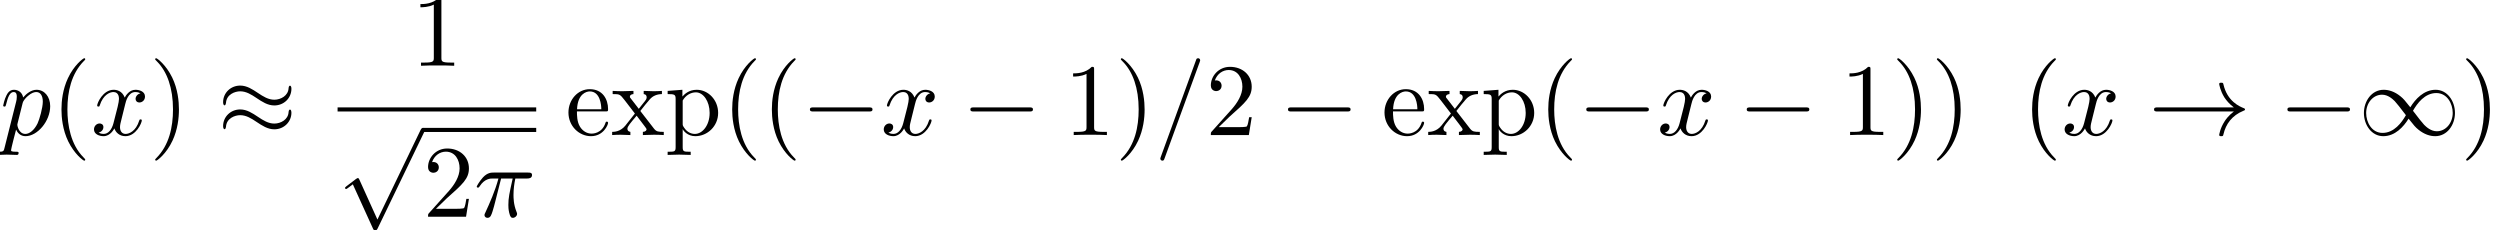
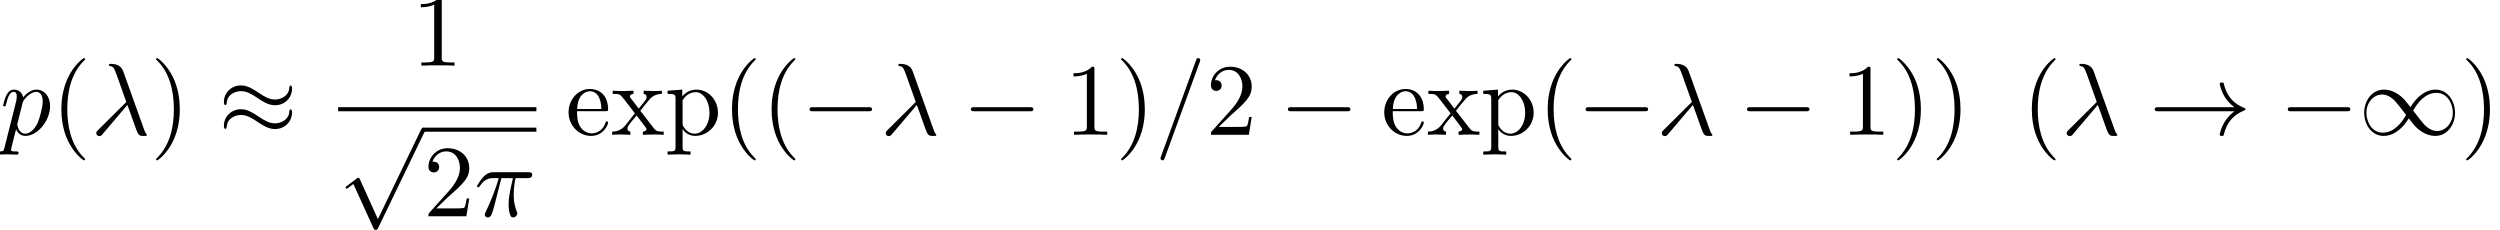
- <svg xmlns="http://www.w3.org/2000/svg" xmlns:xlink="http://www.w3.org/1999/xlink" height="22.366pt" version="1.1" viewBox="103.753 55.071 243.17 22.366" width="243.17pt">
+ <svg xmlns="http://www.w3.org/2000/svg" xmlns:xlink="http://www.w3.org/1999/xlink" height="22.366pt" version="1.1" viewBox="103.517 55.071 243.639 22.366" width="243.639pt">
  <defs>
    <path d="M6.565 -2.291C6.735 -2.291 6.914 -2.291 6.914 -2.491S6.735 -2.69 6.565 -2.69H1.176C1.006 -2.69 0.827 -2.69 0.827 -2.491S1.006 -2.291 1.176 -2.291H6.565Z" id="g0-0" />
    <path d="M7.193 -4.503C7.193 -4.712 7.123 -4.802 7.054 -4.802C7.014 -4.802 6.924 -4.762 6.914 -4.533C6.874 -3.846 6.177 -3.437 5.529 -3.437C4.951 -3.437 4.453 -3.746 3.935 -4.095C3.397 -4.453 2.859 -4.812 2.212 -4.812C1.285 -4.812 0.548 -4.105 0.548 -3.188C0.548 -2.969 0.628 -2.889 0.687 -2.889C0.787 -2.889 0.827 -3.078 0.827 -3.118C0.877 -3.955 1.694 -4.254 2.212 -4.254C2.79 -4.254 3.288 -3.945 3.806 -3.597C4.344 -3.238 4.882 -2.879 5.529 -2.879C6.456 -2.879 7.193 -3.587 7.193 -4.503ZM7.193 -2.172C7.193 -2.461 7.073 -2.481 7.054 -2.481C7.014 -2.481 6.924 -2.431 6.914 -2.212C6.874 -1.524 6.177 -1.116 5.529 -1.116C4.951 -1.116 4.453 -1.425 3.935 -1.773C3.397 -2.132 2.859 -2.491 2.212 -2.491C1.285 -2.491 0.548 -1.783 0.548 -0.867C0.548 -0.648 0.628 -0.568 0.687 -0.568C0.787 -0.568 0.827 -0.757 0.827 -0.797C0.877 -1.634 1.694 -1.933 2.212 -1.933C2.79 -1.933 3.288 -1.624 3.806 -1.275C4.344 -0.917 4.882 -0.558 5.529 -0.558C6.476 -0.558 7.193 -1.295 7.193 -2.172Z" id="g0-25" />
    <path d="M8.309 -2.291C7.761 -1.873 7.492 -1.465 7.412 -1.335C6.964 -0.648 6.884 -0.02 6.884 -0.01C6.884 0.11 7.004 0.11 7.083 0.11C7.253 0.11 7.263 0.09 7.303 -0.09C7.532 -1.066 8.12 -1.903 9.245 -2.361C9.365 -2.401 9.395 -2.421 9.395 -2.491S9.335 -2.59 9.315 -2.6C8.877 -2.77 7.671 -3.268 7.293 -4.941C7.263 -5.061 7.253 -5.091 7.083 -5.091C7.004 -5.091 6.884 -5.091 6.884 -4.971C6.884 -4.951 6.974 -4.324 7.392 -3.656C7.592 -3.357 7.88 -3.009 8.309 -2.69H0.907C0.727 -2.69 0.548 -2.69 0.548 -2.491S0.727 -2.291 0.907 -2.291H8.309Z" id="g0-33" />
    <path d="M5.061 -2.7C4.523 -3.377 4.403 -3.527 4.095 -3.776C3.537 -4.224 2.979 -4.403 2.471 -4.403C1.305 -4.403 0.548 -3.308 0.548 -2.142C0.548 -0.996 1.285 0.11 2.431 0.11S4.403 -0.797 4.892 -1.594C5.43 -0.917 5.549 -0.767 5.858 -0.518C6.416 -0.07 6.974 0.11 7.482 0.11C8.648 0.11 9.405 -0.986 9.405 -2.152C9.405 -3.298 8.668 -4.403 7.522 -4.403S5.549 -3.497 5.061 -2.7ZM5.32 -2.361C5.729 -3.078 6.466 -4.085 7.592 -4.085C8.648 -4.085 9.186 -3.049 9.186 -2.152C9.186 -1.176 8.518 -0.369 7.641 -0.369C7.064 -0.369 6.615 -0.787 6.406 -0.996C6.157 -1.265 5.928 -1.574 5.32 -2.361ZM4.633 -1.933C4.224 -1.215 3.487 -0.209 2.361 -0.209C1.305 -0.209 0.767 -1.245 0.767 -2.142C0.767 -3.118 1.435 -3.925 2.311 -3.925C2.889 -3.925 3.337 -3.507 3.547 -3.298C3.796 -3.029 4.025 -2.72 4.633 -1.933Z" id="g0-49" />
    <path d="M3.875 8.518L2.122 4.643C2.052 4.483 2.002 4.483 1.973 4.483C1.963 4.483 1.913 4.483 1.803 4.563L0.857 5.28C0.727 5.38 0.727 5.41 0.727 5.44C0.727 5.489 0.757 5.549 0.827 5.549C0.887 5.549 1.056 5.41 1.166 5.33C1.225 5.28 1.375 5.171 1.484 5.091L3.447 9.405C3.517 9.564 3.567 9.564 3.656 9.564C3.806 9.564 3.836 9.504 3.905 9.365L8.428 0C8.498 -0.139 8.498 -0.179 8.498 -0.199C8.498 -0.299 8.418 -0.399 8.299 -0.399C8.219 -0.399 8.149 -0.349 8.07 -0.189L3.875 8.518Z" id="g0-112" />
    <path d="M3.298 2.391C3.298 2.361 3.298 2.341 3.128 2.172C1.883 0.917 1.564 -0.966 1.564 -2.491C1.564 -4.224 1.943 -5.958 3.168 -7.203C3.298 -7.323 3.298 -7.342 3.298 -7.372C3.298 -7.442 3.258 -7.472 3.198 -7.472C3.098 -7.472 2.202 -6.795 1.614 -5.529C1.106 -4.433 0.986 -3.328 0.986 -2.491C0.986 -1.714 1.096 -0.508 1.644 0.618C2.242 1.843 3.098 2.491 3.198 2.491C3.258 2.491 3.298 2.461 3.298 2.391Z" id="g2-40" />
    <path d="M2.879 -2.491C2.879 -3.268 2.77 -4.473 2.222 -5.599C1.624 -6.824 0.767 -7.472 0.667 -7.472C0.608 -7.472 0.568 -7.432 0.568 -7.372C0.568 -7.342 0.568 -7.323 0.757 -7.143C1.734 -6.157 2.301 -4.573 2.301 -2.491C2.301 -0.787 1.933 0.966 0.697 2.222C0.568 2.341 0.568 2.361 0.568 2.391C0.568 2.451 0.608 2.491 0.667 2.491C0.767 2.491 1.664 1.813 2.252 0.548C2.76 -0.548 2.879 -1.654 2.879 -2.491Z" id="g2-41" />
    <path d="M2.929 -6.376C2.929 -6.615 2.929 -6.635 2.7 -6.635C2.082 -5.998 1.205 -5.998 0.887 -5.998V-5.689C1.086 -5.689 1.674 -5.689 2.192 -5.948V-0.787C2.192 -0.428 2.162 -0.309 1.265 -0.309H0.946V0C1.295 -0.03 2.162 -0.03 2.56 -0.03S3.826 -0.03 4.174 0V-0.309H3.856C2.959 -0.309 2.929 -0.418 2.929 -0.787V-6.376Z" id="g2-49" />
    <path d="M1.265 -0.767L2.321 -1.793C3.875 -3.168 4.473 -3.706 4.473 -4.702C4.473 -5.838 3.577 -6.635 2.361 -6.635C1.235 -6.635 0.498 -5.719 0.498 -4.832C0.498 -4.274 0.996 -4.274 1.026 -4.274C1.196 -4.274 1.544 -4.394 1.544 -4.802C1.544 -5.061 1.365 -5.32 1.016 -5.32C0.936 -5.32 0.917 -5.32 0.887 -5.31C1.116 -5.958 1.654 -6.326 2.232 -6.326C3.138 -6.326 3.567 -5.519 3.567 -4.702C3.567 -3.905 3.068 -3.118 2.521 -2.501L0.608 -0.369C0.498 -0.259 0.498 -0.239 0.498 0H4.194L4.473 -1.734H4.224C4.174 -1.435 4.105 -0.996 4.005 -0.847C3.935 -0.767 3.278 -0.767 3.059 -0.767H1.265Z" id="g2-50" />
    <path d="M1.116 -2.511C1.176 -3.995 2.012 -4.244 2.351 -4.244C3.377 -4.244 3.477 -2.899 3.477 -2.511H1.116ZM1.106 -2.301H3.885C4.105 -2.301 4.135 -2.301 4.135 -2.511C4.135 -3.497 3.597 -4.463 2.351 -4.463C1.196 -4.463 0.279 -3.437 0.279 -2.192C0.279 -0.857 1.325 0.11 2.471 0.11C3.686 0.11 4.135 -0.996 4.135 -1.186C4.135 -1.285 4.055 -1.305 4.005 -1.305C3.915 -1.305 3.895 -1.245 3.875 -1.166C3.527 -0.139 2.63 -0.139 2.531 -0.139C2.032 -0.139 1.634 -0.438 1.405 -0.807C1.106 -1.285 1.106 -1.943 1.106 -2.301Z" id="g2-101" />
    <path d="M1.714 -3.746V-4.403L0.279 -4.294V-3.985C0.986 -3.985 1.056 -3.925 1.056 -3.487V1.176C1.056 1.624 0.946 1.624 0.279 1.624V1.933C0.618 1.923 1.136 1.903 1.395 1.903C1.664 1.903 2.172 1.923 2.521 1.933V1.624C1.853 1.624 1.743 1.624 1.743 1.176V-0.498V-0.588C1.793 -0.428 2.212 0.11 2.969 0.11C4.154 0.11 5.191 -0.867 5.191 -2.152C5.191 -3.417 4.224 -4.403 3.108 -4.403C2.331 -4.403 1.913 -3.965 1.714 -3.746ZM1.743 -1.136V-3.357C2.032 -3.865 2.521 -4.154 3.029 -4.154C3.756 -4.154 4.364 -3.278 4.364 -2.152C4.364 -0.946 3.666 -0.11 2.929 -0.11C2.531 -0.11 2.152 -0.309 1.883 -0.717C1.743 -0.927 1.743 -0.936 1.743 -1.136Z" id="g2-112" />
    <path d="M2.859 -2.341C3.158 -2.72 3.537 -3.208 3.776 -3.467C4.085 -3.826 4.493 -3.975 4.961 -3.985V-4.294C4.702 -4.274 4.403 -4.264 4.144 -4.264C3.846 -4.264 3.318 -4.284 3.188 -4.294V-3.985C3.397 -3.965 3.477 -3.836 3.477 -3.676S3.377 -3.387 3.328 -3.328L2.71 -2.55L1.933 -3.557C1.843 -3.656 1.843 -3.676 1.843 -3.736C1.843 -3.885 1.993 -3.975 2.192 -3.985V-4.294C1.933 -4.284 1.275 -4.264 1.116 -4.264C0.907 -4.264 0.438 -4.274 0.169 -4.294V-3.985C0.867 -3.985 0.877 -3.975 1.345 -3.377L2.331 -2.092L1.395 -0.907C0.917 -0.329 0.329 -0.309 0.12 -0.309V0C0.379 -0.02 0.687 -0.03 0.946 -0.03C1.235 -0.03 1.654 -0.01 1.893 0V-0.309C1.674 -0.339 1.604 -0.468 1.604 -0.618C1.604 -0.837 1.893 -1.166 2.501 -1.883L3.258 -0.887C3.337 -0.777 3.467 -0.618 3.467 -0.558C3.467 -0.468 3.377 -0.319 3.108 -0.309V0C3.407 -0.01 3.965 -0.03 4.184 -0.03C4.453 -0.03 4.842 -0.02 5.141 0V-0.309C4.603 -0.309 4.423 -0.329 4.194 -0.618L2.859 -2.341Z" id="g2-120" />
+     <path d="M3.557 -2.909C3.965 -1.863 4.443 -0.339 4.603 -0.11C4.762 0.11 4.862 0.11 5.131 0.11H5.35C5.45 0.1 5.46 0.04 5.46 0.01S5.44 -0.04 5.41 -0.08C5.31 -0.189 5.25 -0.339 5.181 -0.538L3.148 -6.207C2.939 -6.785 2.401 -6.914 1.933 -6.914C1.883 -6.914 1.753 -6.914 1.753 -6.804C1.753 -6.725 1.833 -6.705 1.843 -6.705C2.172 -6.645 2.242 -6.585 2.491 -5.908L3.457 -3.198L0.707 -0.468C0.588 -0.349 0.528 -0.289 0.528 -0.159C0.528 0.01 0.667 0.13 0.827 0.13S1.076 0.02 1.156 -0.08L3.557 -2.909Z" id="g1-21" />
    <path d="M2.64 -3.716H3.766C3.437 -2.242 3.347 -1.813 3.347 -1.146C3.347 -0.996 3.347 -0.727 3.427 -0.389C3.527 0.05 3.636 0.11 3.786 0.11C3.985 0.11 4.194 -0.07 4.194 -0.269C4.194 -0.329 4.194 -0.349 4.135 -0.488C3.846 -1.205 3.846 -1.853 3.846 -2.132C3.846 -2.66 3.915 -3.198 4.025 -3.716H5.161C5.29 -3.716 5.649 -3.716 5.649 -4.055C5.649 -4.294 5.44 -4.294 5.25 -4.294H1.913C1.694 -4.294 1.315 -4.294 0.877 -3.826C0.528 -3.437 0.269 -2.979 0.269 -2.929C0.269 -2.919 0.269 -2.829 0.389 -2.829C0.468 -2.829 0.488 -2.869 0.548 -2.949C1.036 -3.716 1.614 -3.716 1.813 -3.716H2.381C2.062 -2.511 1.524 -1.305 1.106 -0.399C1.026 -0.249 1.026 -0.229 1.026 -0.159C1.026 0.03 1.186 0.11 1.315 0.11C1.614 0.11 1.694 -0.169 1.813 -0.538C1.953 -0.996 1.953 -1.016 2.082 -1.514L2.64 -3.716Z" id="g1-25" />
    <path d="M4.374 -7.093C4.423 -7.223 4.423 -7.263 4.423 -7.273C4.423 -7.382 4.334 -7.472 4.224 -7.472C4.154 -7.472 4.085 -7.442 4.055 -7.382L0.598 2.112C0.548 2.242 0.548 2.281 0.548 2.291C0.548 2.401 0.638 2.491 0.747 2.491C0.877 2.491 0.907 2.421 0.966 2.252L4.374 -7.093Z" id="g1-61" />
    <path d="M0.448 1.215C0.369 1.554 0.349 1.624 -0.09 1.624C-0.209 1.624 -0.319 1.624 -0.319 1.813C-0.319 1.893 -0.269 1.933 -0.189 1.933C0.08 1.933 0.369 1.903 0.648 1.903C0.976 1.903 1.315 1.933 1.634 1.933C1.684 1.933 1.813 1.933 1.813 1.734C1.813 1.624 1.714 1.624 1.574 1.624C1.076 1.624 1.076 1.554 1.076 1.465C1.076 1.345 1.494 -0.279 1.564 -0.528C1.694 -0.239 1.973 0.11 2.481 0.11C3.636 0.11 4.882 -1.345 4.882 -2.809C4.882 -3.746 4.314 -4.403 3.557 -4.403C3.059 -4.403 2.58 -4.045 2.252 -3.656C2.152 -4.194 1.724 -4.403 1.355 -4.403C0.897 -4.403 0.707 -4.015 0.618 -3.836C0.438 -3.497 0.309 -2.899 0.309 -2.869C0.309 -2.77 0.408 -2.77 0.428 -2.77C0.528 -2.77 0.538 -2.78 0.598 -2.999C0.767 -3.706 0.966 -4.184 1.325 -4.184C1.494 -4.184 1.634 -4.105 1.634 -3.726C1.634 -3.497 1.604 -3.387 1.564 -3.218L0.448 1.215ZM2.202 -3.108C2.271 -3.377 2.54 -3.656 2.72 -3.806C3.068 -4.115 3.357 -4.184 3.527 -4.184C3.925 -4.184 4.164 -3.836 4.164 -3.248S3.836 -1.514 3.656 -1.136C3.318 -0.438 2.839 -0.11 2.471 -0.11C1.813 -0.11 1.684 -0.936 1.684 -0.996C1.684 -1.016 1.684 -1.036 1.714 -1.156L2.202 -3.108Z" id="g1-112" />
-     <path d="M3.328 -3.009C3.387 -3.268 3.616 -4.184 4.314 -4.184C4.364 -4.184 4.603 -4.184 4.812 -4.055C4.533 -4.005 4.334 -3.756 4.334 -3.517C4.334 -3.357 4.443 -3.168 4.712 -3.168C4.932 -3.168 5.25 -3.347 5.25 -3.746C5.25 -4.264 4.663 -4.403 4.324 -4.403C3.746 -4.403 3.397 -3.875 3.278 -3.646C3.029 -4.304 2.491 -4.403 2.202 -4.403C1.166 -4.403 0.598 -3.118 0.598 -2.869C0.598 -2.77 0.697 -2.77 0.717 -2.77C0.797 -2.77 0.827 -2.79 0.847 -2.879C1.186 -3.935 1.843 -4.184 2.182 -4.184C2.371 -4.184 2.72 -4.095 2.72 -3.517C2.72 -3.208 2.55 -2.54 2.182 -1.146C2.022 -0.528 1.674 -0.11 1.235 -0.11C1.176 -0.11 0.946 -0.11 0.737 -0.239C0.986 -0.289 1.205 -0.498 1.205 -0.777C1.205 -1.046 0.986 -1.126 0.837 -1.126C0.538 -1.126 0.289 -0.867 0.289 -0.548C0.289 -0.09 0.787 0.11 1.225 0.11C1.883 0.11 2.242 -0.588 2.271 -0.648C2.391 -0.279 2.75 0.11 3.347 0.11C4.374 0.11 4.941 -1.176 4.941 -1.425C4.941 -1.524 4.852 -1.524 4.822 -1.524C4.732 -1.524 4.712 -1.484 4.692 -1.415C4.364 -0.349 3.686 -0.11 3.367 -0.11C2.979 -0.11 2.819 -0.428 2.819 -0.767C2.819 -0.986 2.879 -1.205 2.989 -1.644L3.328 -3.009Z" id="g1-120" />
  </defs>
  <g id="page1">
-     <use x="103.753" xlink:href="#g1-112" y="68.207" />
-     <use x="108.746" xlink:href="#g2-40" y="68.207" />
-     <use x="112.606" xlink:href="#g1-120" y="68.207" />
-     <use x="118.279" xlink:href="#g2-41" y="68.207" />
-     <use x="124.906" xlink:href="#g0-25" y="68.207" />
-     <use x="143.758" xlink:href="#g2-49" y="61.467" />
-     <rect height="0.398" width="19.32" x="136.589" y="65.517" />
-     <use x="136.589" xlink:href="#g0-112" y="67.908" />
-     <rect height="0.398" width="11.018" x="144.891" y="67.51" />
-     <use x="144.891" xlink:href="#g2-50" y="76.15" />
-     <use x="149.854" xlink:href="#g1-25" y="76.15" />
-     <use x="158.765" xlink:href="#g2-101" y="68.207" />
-     <use x="163.176" xlink:href="#g2-120" y="68.207" />
-     <use x="168.414" xlink:href="#g2-112" y="68.207" />
-     <use x="173.985" xlink:href="#g2-40" y="68.207" />
-     <use x="177.845" xlink:href="#g2-40" y="68.207" />
-     <use x="181.705" xlink:href="#g0-0" y="68.207" />
-     <use x="189.425" xlink:href="#g1-120" y="68.207" />
-     <use x="197.312" xlink:href="#g0-0" y="68.207" />
-     <use x="207.245" xlink:href="#g2-49" y="68.207" />
-     <use x="212.208" xlink:href="#g2-41" y="68.207" />
-     <use x="216.068" xlink:href="#g1-61" y="68.207" />
-     <use x="221.031" xlink:href="#g2-50" y="68.207" />
-     <use x="228.207" xlink:href="#g0-0" y="68.207" />
-     <use x="238.141" xlink:href="#g2-101" y="68.207" />
-     <use x="242.552" xlink:href="#g2-120" y="68.207" />
-     <use x="247.791" xlink:href="#g2-112" y="68.207" />
-     <use x="253.362" xlink:href="#g2-40" y="68.207" />
+     <use x="103.517" xlink:href="#g1-112" y="68.207" />
+     <use x="108.511" xlink:href="#g2-40" y="68.207" />
+     <use x="112.371" xlink:href="#g1-21" y="68.207" />
+     <use x="118.161" xlink:href="#g2-41" y="68.207" />
+     <use x="124.788" xlink:href="#g0-25" y="68.207" />
+     <use x="143.64" xlink:href="#g2-49" y="61.467" />
+     <rect height="0.398" width="19.32" x="136.471" y="65.517" />
+     <use x="136.471" xlink:href="#g0-112" y="67.908" />
+     <rect height="0.398" width="11.018" x="144.773" y="67.51" />
+     <use x="144.773" xlink:href="#g2-50" y="76.15" />
+     <use x="149.736" xlink:href="#g1-25" y="76.15" />
+     <use x="158.647" xlink:href="#g2-101" y="68.207" />
+     <use x="163.058" xlink:href="#g2-120" y="68.207" />
+     <use x="168.296" xlink:href="#g2-112" y="68.207" />
+     <use x="173.867" xlink:href="#g2-40" y="68.207" />
+     <use x="177.727" xlink:href="#g2-40" y="68.207" />
+     <use x="181.587" xlink:href="#g0-0" y="68.207" />
+     <use x="189.307" xlink:href="#g1-21" y="68.207" />
+     <use x="197.311" xlink:href="#g0-0" y="68.207" />
+     <use x="207.244" xlink:href="#g2-49" y="68.207" />
+     <use x="212.207" xlink:href="#g2-41" y="68.207" />
+     <use x="216.067" xlink:href="#g1-61" y="68.207" />
+     <use x="221.03" xlink:href="#g2-50" y="68.207" />
+     <use x="228.206" xlink:href="#g0-0" y="68.207" />
+     <use x="238.14" xlink:href="#g2-101" y="68.207" />
+     <use x="242.551" xlink:href="#g2-120" y="68.207" />
+     <use x="247.79" xlink:href="#g2-112" y="68.207" />
+     <use x="253.361" xlink:href="#g2-40" y="68.207" />
    <use x="257.221" xlink:href="#g0-0" y="68.207" />
-     <use x="264.941" xlink:href="#g1-120" y="68.207" />
-     <use x="272.828" xlink:href="#g0-0" y="68.207" />
-     <use x="282.761" xlink:href="#g2-49" y="68.207" />
-     <use x="287.724" xlink:href="#g2-41" y="68.207" />
-     <use x="291.584" xlink:href="#g2-41" y="68.207" />
-     <use x="300.425" xlink:href="#g2-40" y="68.207" />
-     <use x="304.285" xlink:href="#g1-120" y="68.207" />
-     <use x="312.725" xlink:href="#g0-33" y="68.207" />
-     <use x="325.418" xlink:href="#g0-0" y="68.207" />
-     <use x="333.138" xlink:href="#g0-49" y="68.207" />
-     <use x="343.063" xlink:href="#g2-41" y="68.207" />
+     <use x="264.94" xlink:href="#g1-21" y="68.207" />
+     <use x="272.944" xlink:href="#g0-0" y="68.207" />
+     <use x="282.878" xlink:href="#g2-49" y="68.207" />
+     <use x="287.84" xlink:href="#g2-41" y="68.207" />
+     <use x="291.7" xlink:href="#g2-41" y="68.207" />
+     <use x="300.542" xlink:href="#g2-40" y="68.207" />
+     <use x="304.401" xlink:href="#g1-21" y="68.207" />
+     <use x="312.959" xlink:href="#g0-33" y="68.207" />
+     <use x="325.651" xlink:href="#g0-0" y="68.207" />
+     <use x="333.371" xlink:href="#g0-49" y="68.207" />
+     <use x="343.297" xlink:href="#g2-41" y="68.207" />
  </g>
</svg>
